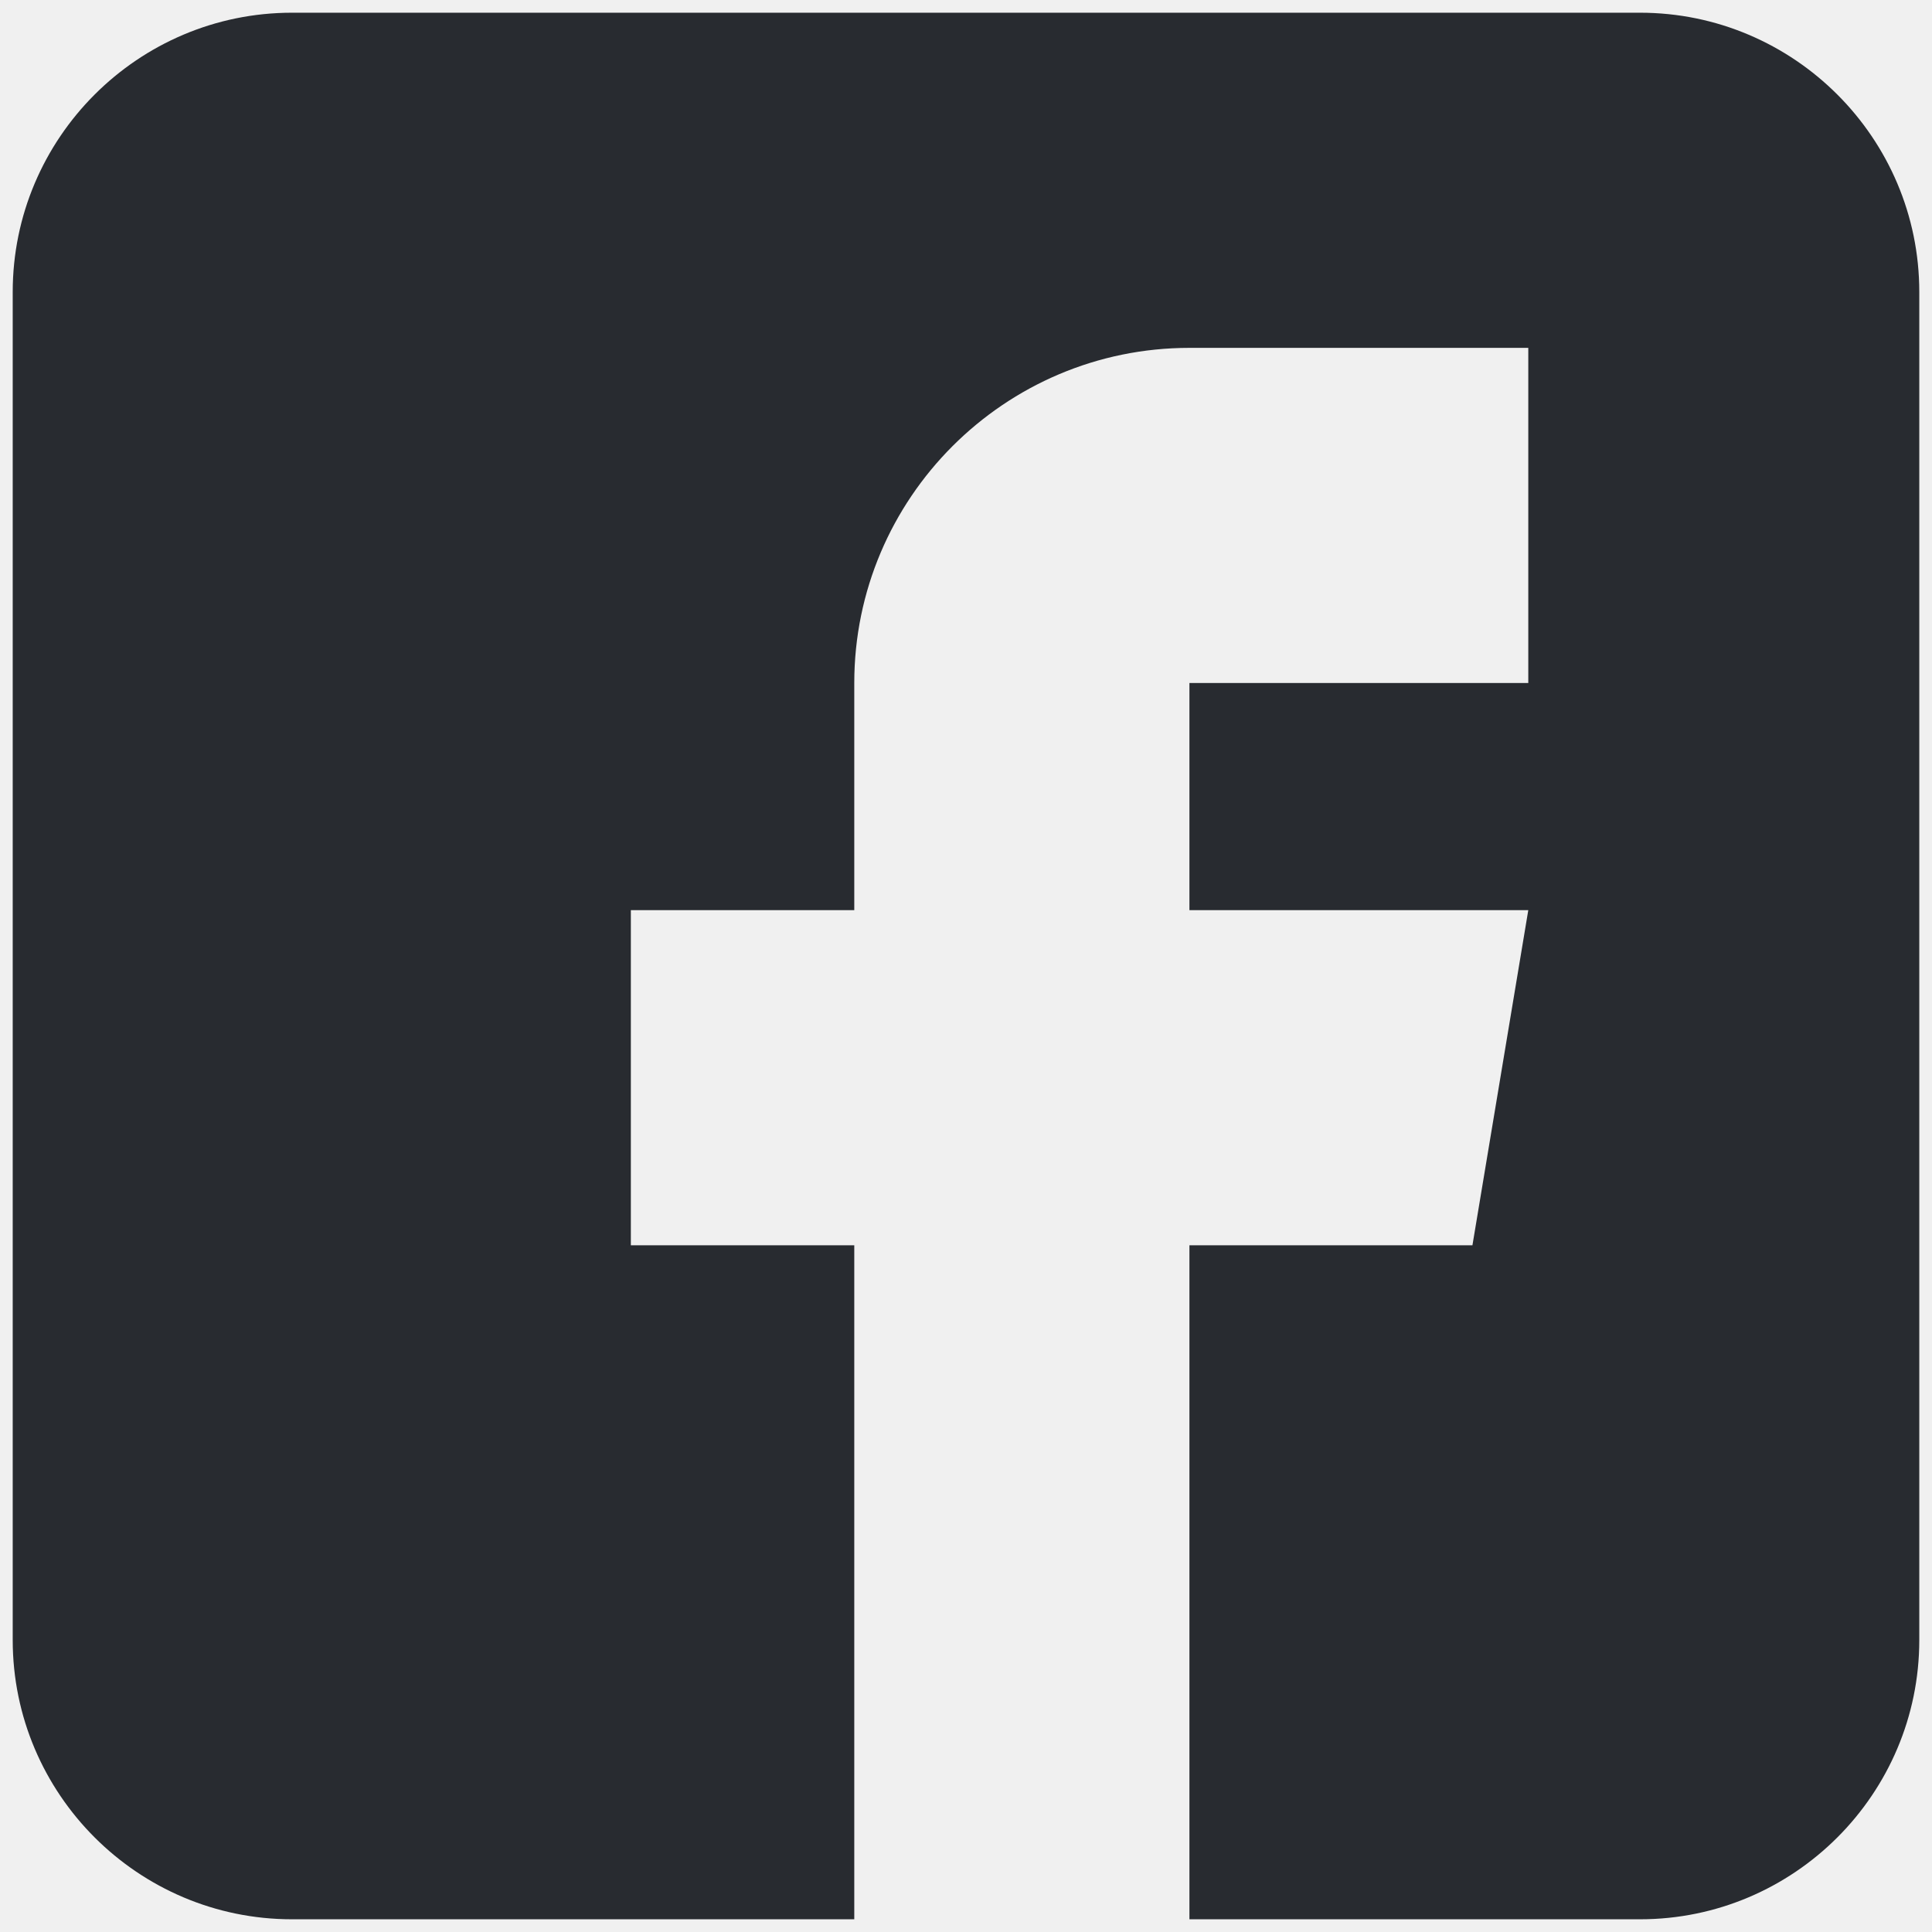
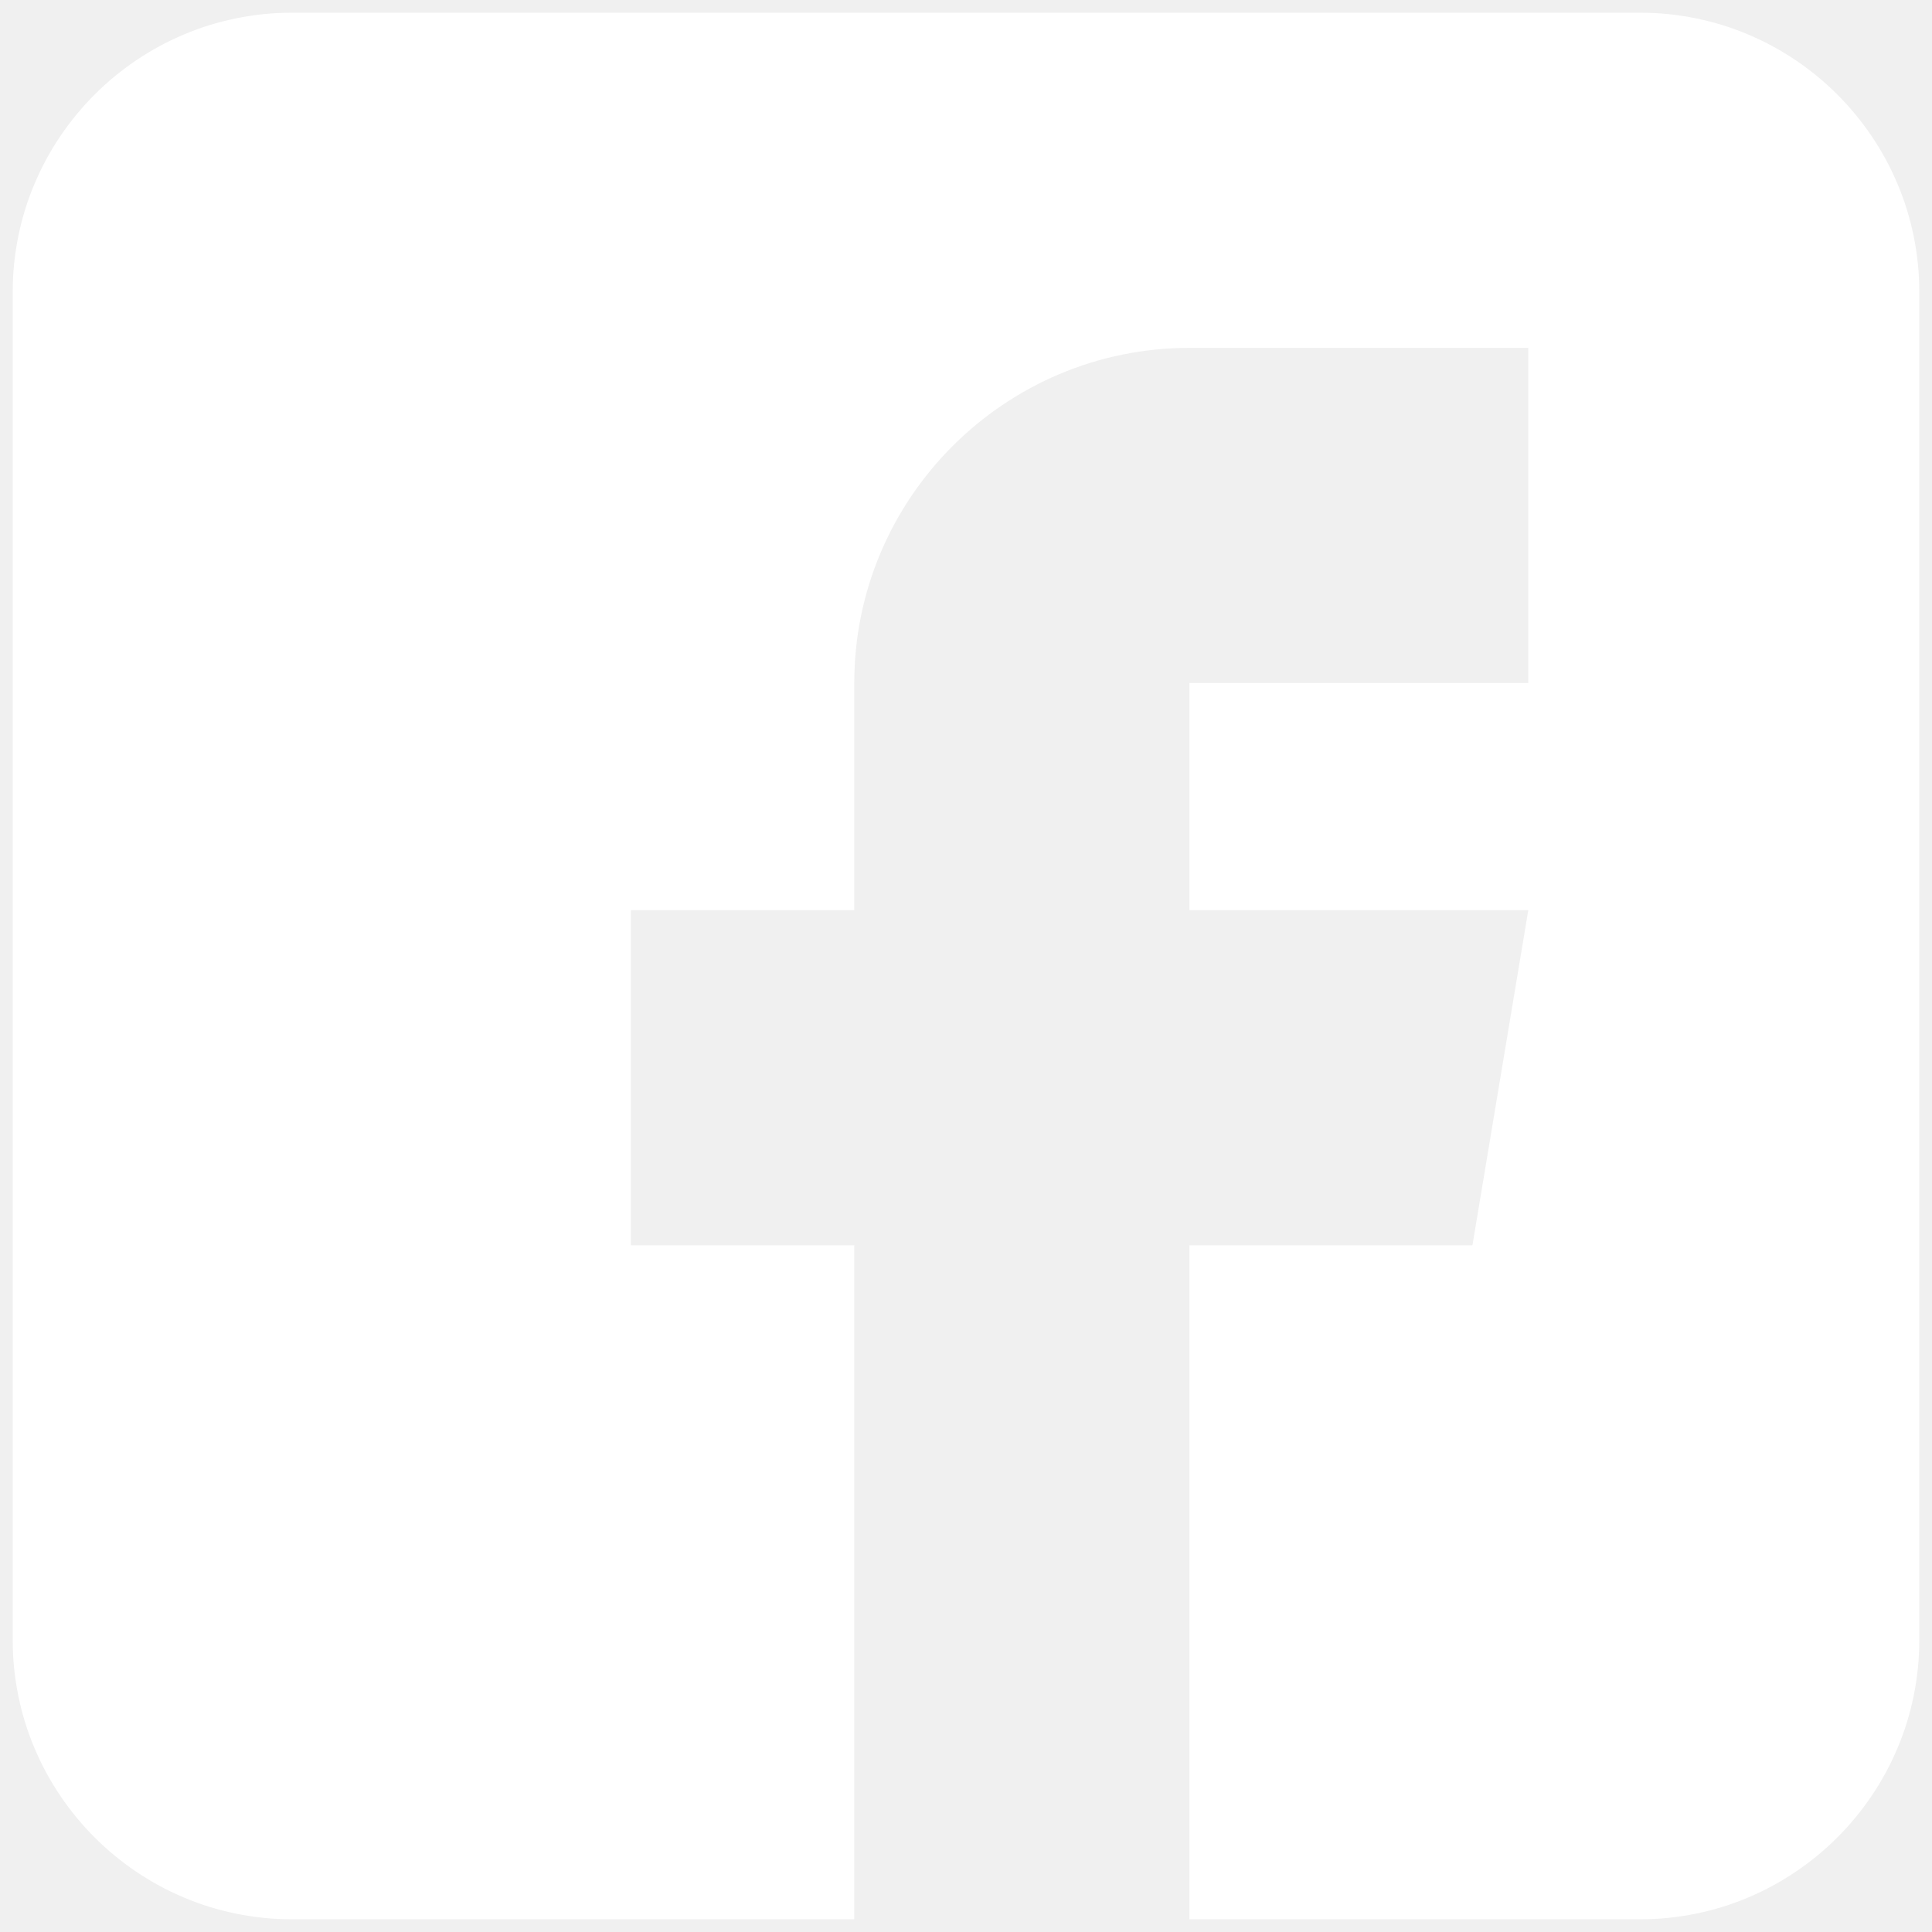
<svg xmlns="http://www.w3.org/2000/svg" width="76" height="76" viewBox="0 0 76 76" fill="none">
-   <path d="M64.514 0.5H11.486C5.429 0.5 0.5 5.429 0.5 11.486V64.514C0.5 70.571 5.429 75.5 11.486 75.5H33.605V48.986H24.816V35.803H33.605V26.867C33.605 19.597 39.519 13.684 46.789 13.684H60.119V26.867H46.789V35.803H60.119L57.922 48.986H46.789V75.5H64.514C70.571 75.5 75.5 70.571 75.5 64.514V11.486C75.5 5.429 70.571 0.5 64.514 0.5Z" fill="#282B30" />
+   <path d="M64.514 0.5H11.486C5.429 0.5 0.5 5.429 0.5 11.486V64.514C0.5 70.571 5.429 75.5 11.486 75.5H33.605V48.986H24.816V35.803H33.605V26.867C33.605 19.597 39.519 13.684 46.789 13.684H60.119V26.867H46.789V35.803H60.119L57.922 48.986H46.789V75.5H64.514C70.571 75.5 75.5 70.571 75.5 64.514V11.486C75.5 5.429 70.571 0.5 64.514 0.5Z" fill="#fff" />
</svg>
